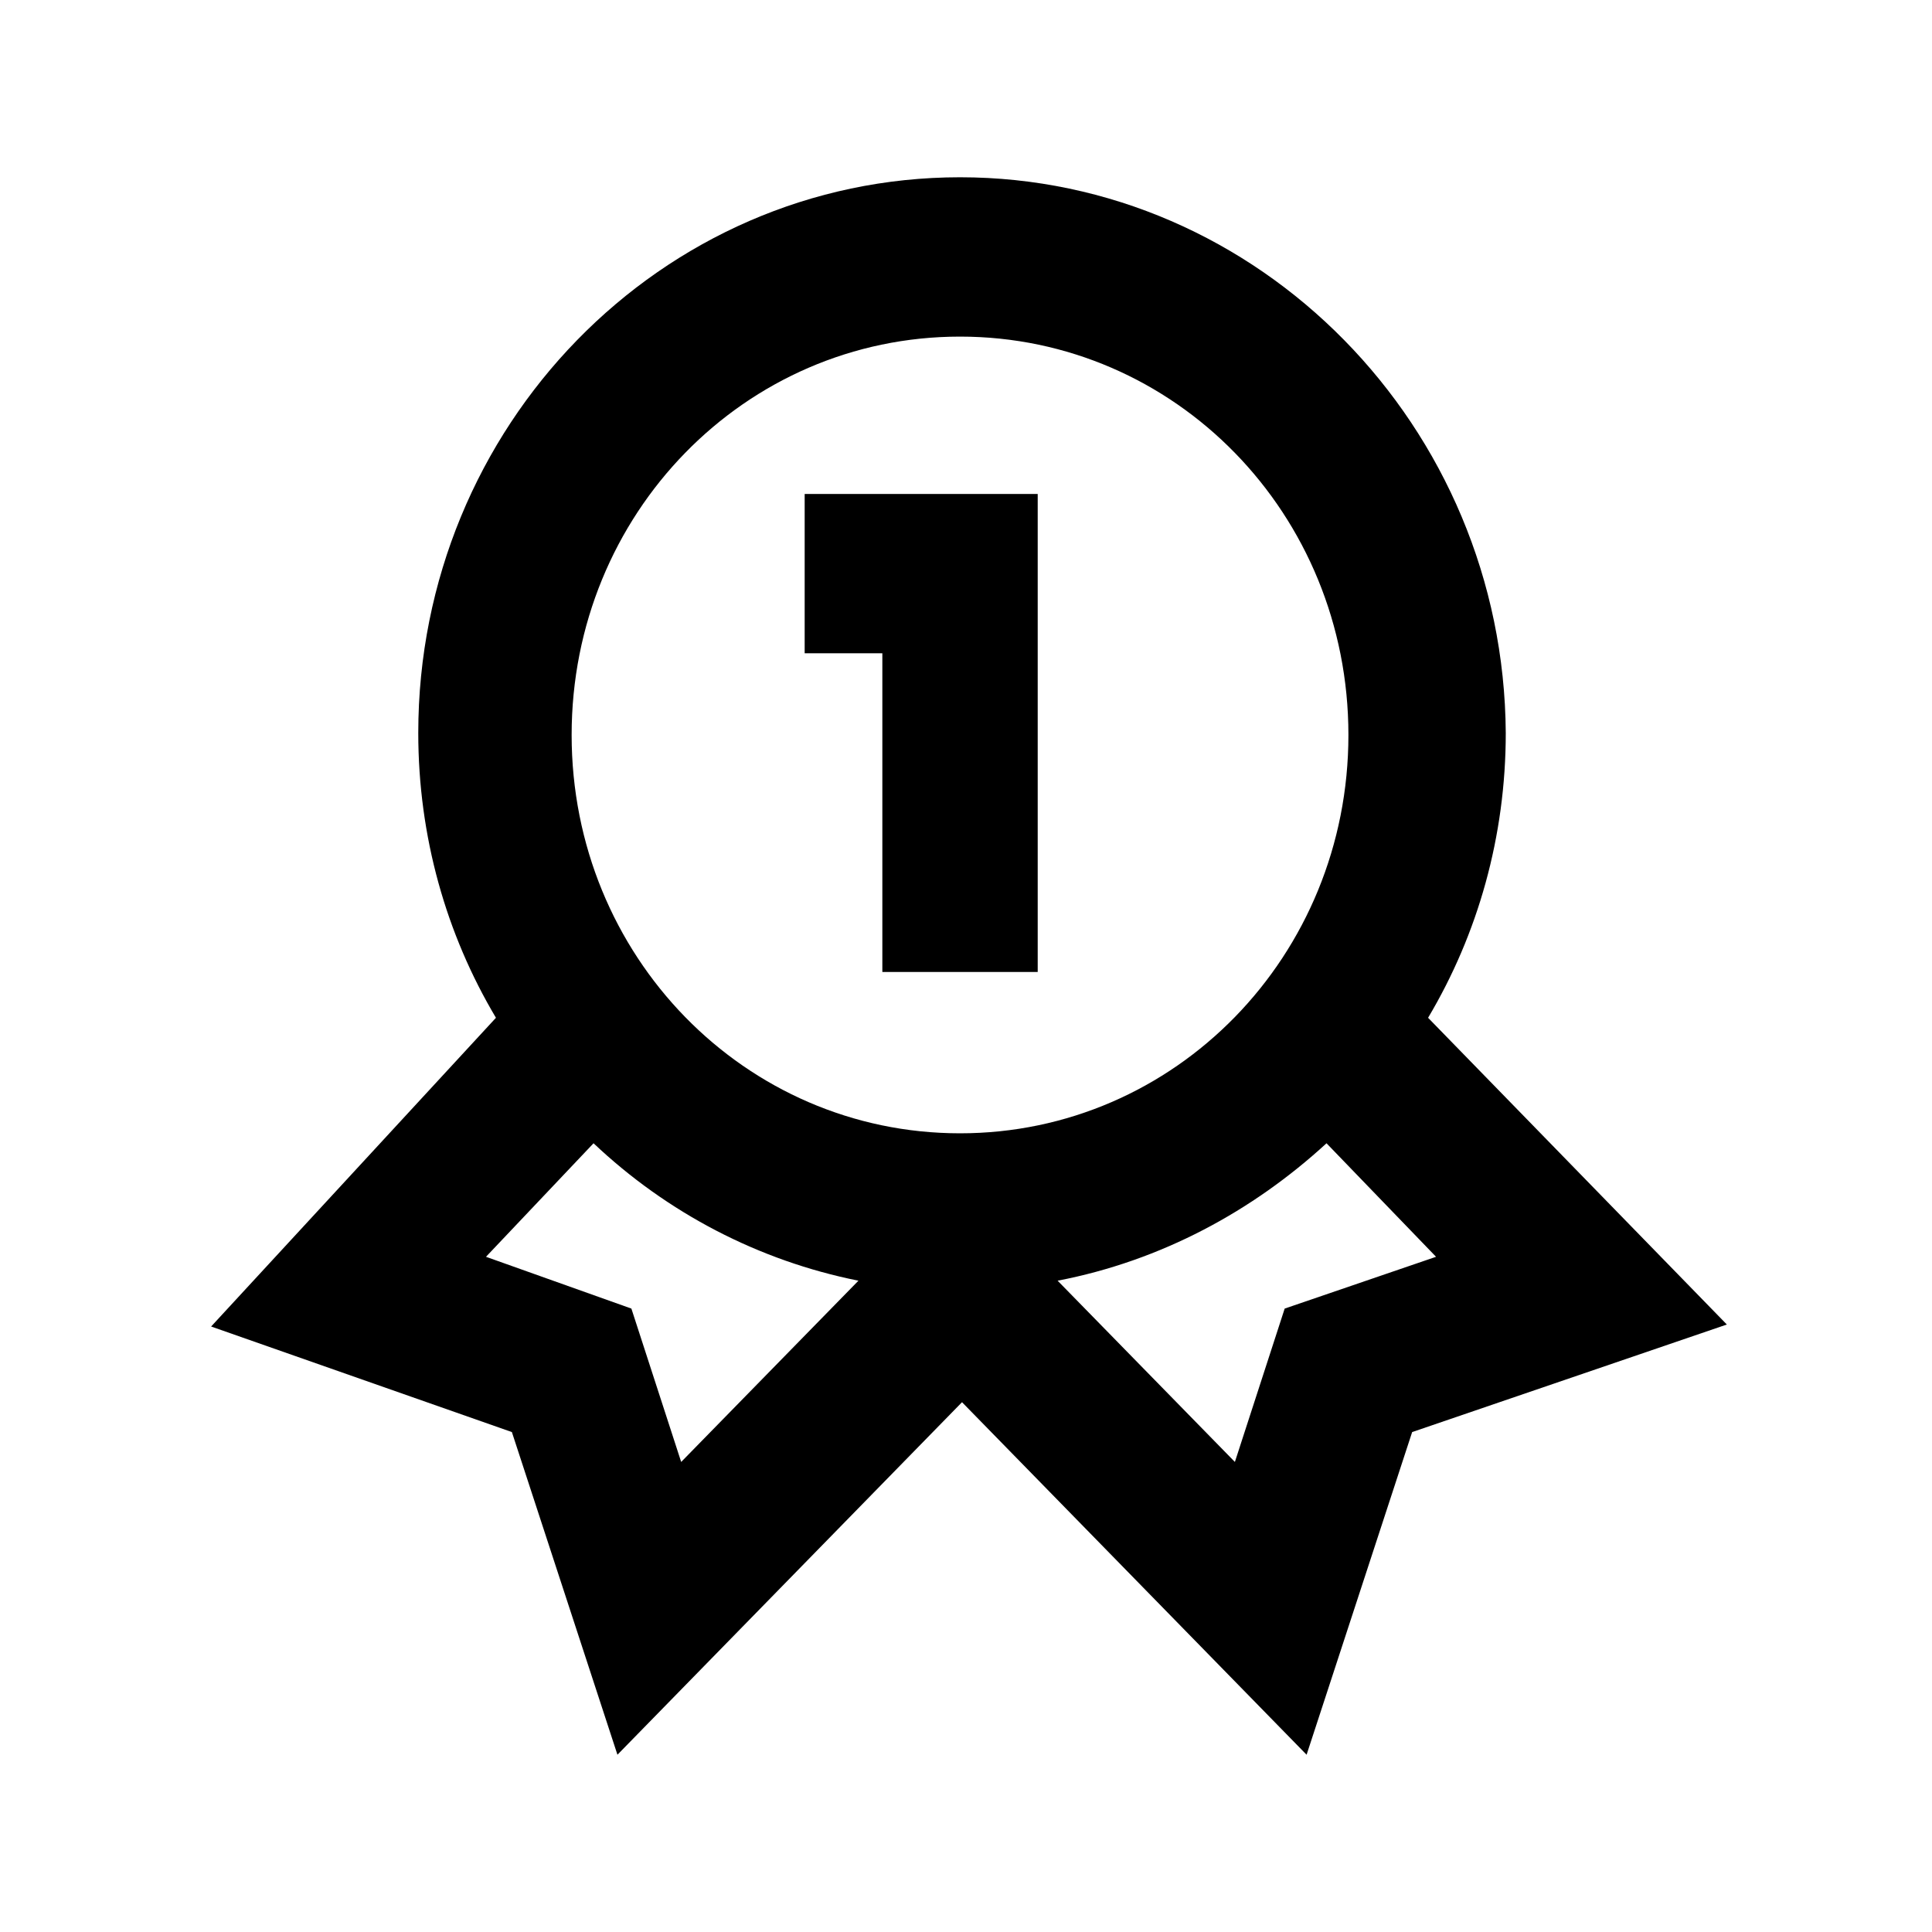
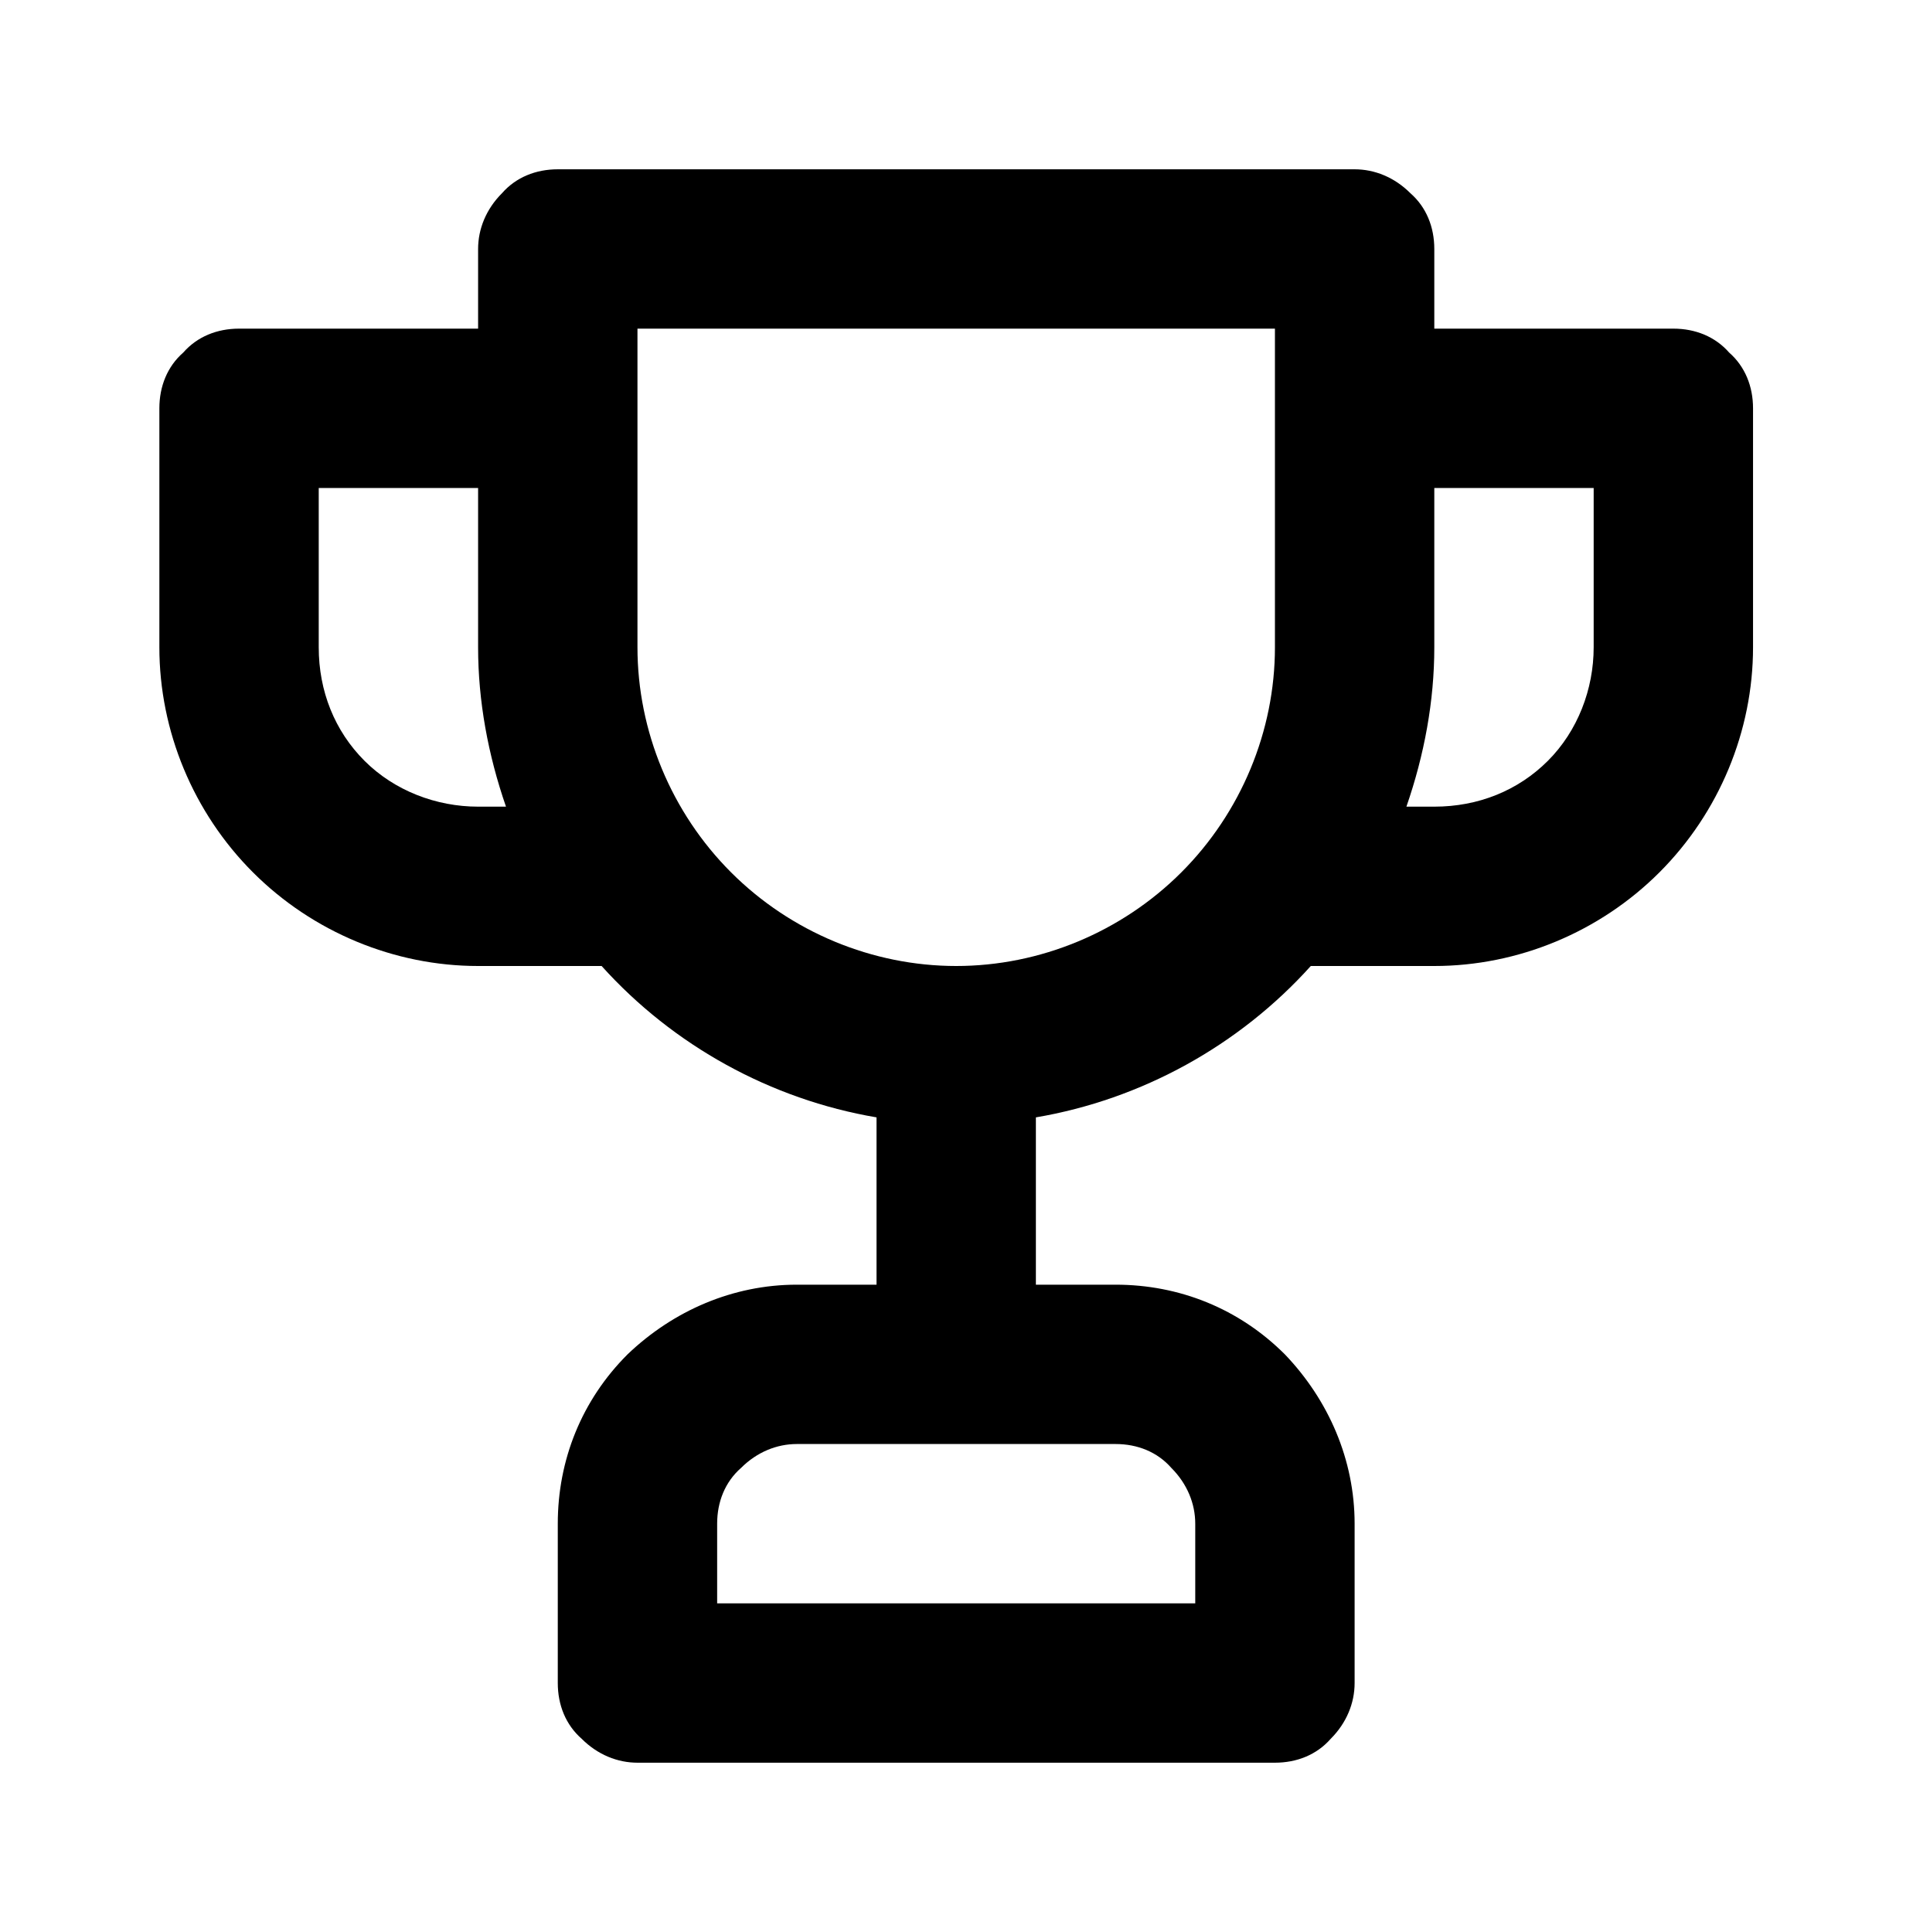
- <svg xmlns="http://www.w3.org/2000/svg" xmlns:xlink="http://www.w3.org/1999/xlink" version="1.1" id="레이어_1" x="0px" y="0px" viewBox="0 0 97 97" style="enable-background:new 0 0 97 97;" xml:space="preserve">
-   <style type="text/css">
- 	.st0{clip-path:url(#SVGID_2_);}
- </style>
-   <g>
-     <defs>
-       <rect id="SVGID_1_" x="0.6" y="0.5" width="96" height="96" />
-     </defs>
-     <clipPath id="SVGID_2_">
-       <use xlink:href="#SVGID_1_" style="overflow:visible;" />
-     </clipPath>
-     <g class="st0">
-       <path d="M48.2,8.9C33.2,8.9,21,21.4,21,36.8c0,5.2,1.4,10.1,3.9,14.3L10.6,66.6l15.1,5.3l5.3,16.2l17.3-17.7l17.3,17.7l5.3-16.2    l15.8-5.4l-15-15.4c2.5-4.2,3.9-9.1,3.9-14.3C75.5,21.4,63.2,8.9,48.2,8.9z M48.2,16.9c10.8,0,19.5,8.9,19.5,20    c0,11.1-8.7,20-19.5,20s-19.5-8.9-19.5-20C28.7,25.8,37.4,16.9,48.2,16.9z M40.4,24.8v8h3.9v16h7.8v-24H40.4z M66.6,57.4l5.5,5.7    l-7.6,2.6l-2.5,7.7l-8.9-9.1C58.3,63.3,62.9,60.8,66.6,57.4z M29.8,57.4c3.7,3.5,8.3,5.9,13.3,6.9l-8.9,9.1l-2.5-7.7l-7.3-2.6    L29.8,57.4z" />
-     </g>
-   </g>
+ <svg xmlns="http://www.w3.org/2000/svg" version="1.1" id="레이어_1" x="0px" y="0px" viewBox="0 0 96 97" style="enable-background:new 0 0 96 97;" xml:space="preserve">
+   <path d="M84,16.5H72v-4c0-1.1-0.4-2.1-1.2-2.8c-0.8-0.8-1.8-1.2-2.8-1.2H28c-1.1,0-2.1,0.4-2.8,1.2c-0.8,0.8-1.2,1.8-1.2,2.8v4H12  c-1.1,0-2.1,0.4-2.8,1.2C8.4,18.4,8,19.4,8,20.5v12c0,4.2,1.7,8.3,4.7,11.3c3,3,7.1,4.7,11.3,4.7h6.2c3.6,4,8.5,6.7,13.8,7.6v8.4h-4  c-3.2,0-6.2,1.3-8.5,3.5c-2.3,2.3-3.5,5.3-3.5,8.5v8c0,1.1,0.4,2.1,1.2,2.8c0.8,0.8,1.8,1.2,2.8,1.2h32c1.1,0,2.1-0.4,2.8-1.2  c0.8-0.8,1.2-1.8,1.2-2.8v-8c0-3.2-1.3-6.2-3.5-8.5c-2.3-2.3-5.3-3.5-8.5-3.5h-4v-8.4c5.3-0.9,10.2-3.6,13.8-7.6H72  c4.2,0,8.3-1.7,11.3-4.7c3-3,4.7-7.1,4.7-11.3v-12c0-1.1-0.4-2.1-1.2-2.8C86.1,16.9,85.1,16.5,84,16.5z M24,40.5  c-2.1,0-4.2-0.8-5.7-2.3c-1.5-1.5-2.3-3.5-2.3-5.7v-8h8v8c0,2.7,0.5,5.4,1.4,8H24z M56,72.5c1.1,0,2.1,0.4,2.8,1.2  c0.8,0.8,1.2,1.8,1.2,2.8v4H36v-4c0-1.1,0.4-2.1,1.2-2.8c0.8-0.8,1.8-1.2,2.8-1.2H56z M64,32.5c0,4.2-1.7,8.3-4.7,11.3  c-3,3-7.1,4.7-11.3,4.7s-8.3-1.7-11.3-4.7c-3-3-4.7-7.1-4.7-11.3v-16h32V32.5z M80,32.5c0,2.1-0.8,4.2-2.3,5.7  c-1.5,1.5-3.5,2.3-5.7,2.3h-1.4c0.9-2.6,1.4-5.3,1.4-8v-8h8V32.5z" />
</svg>
